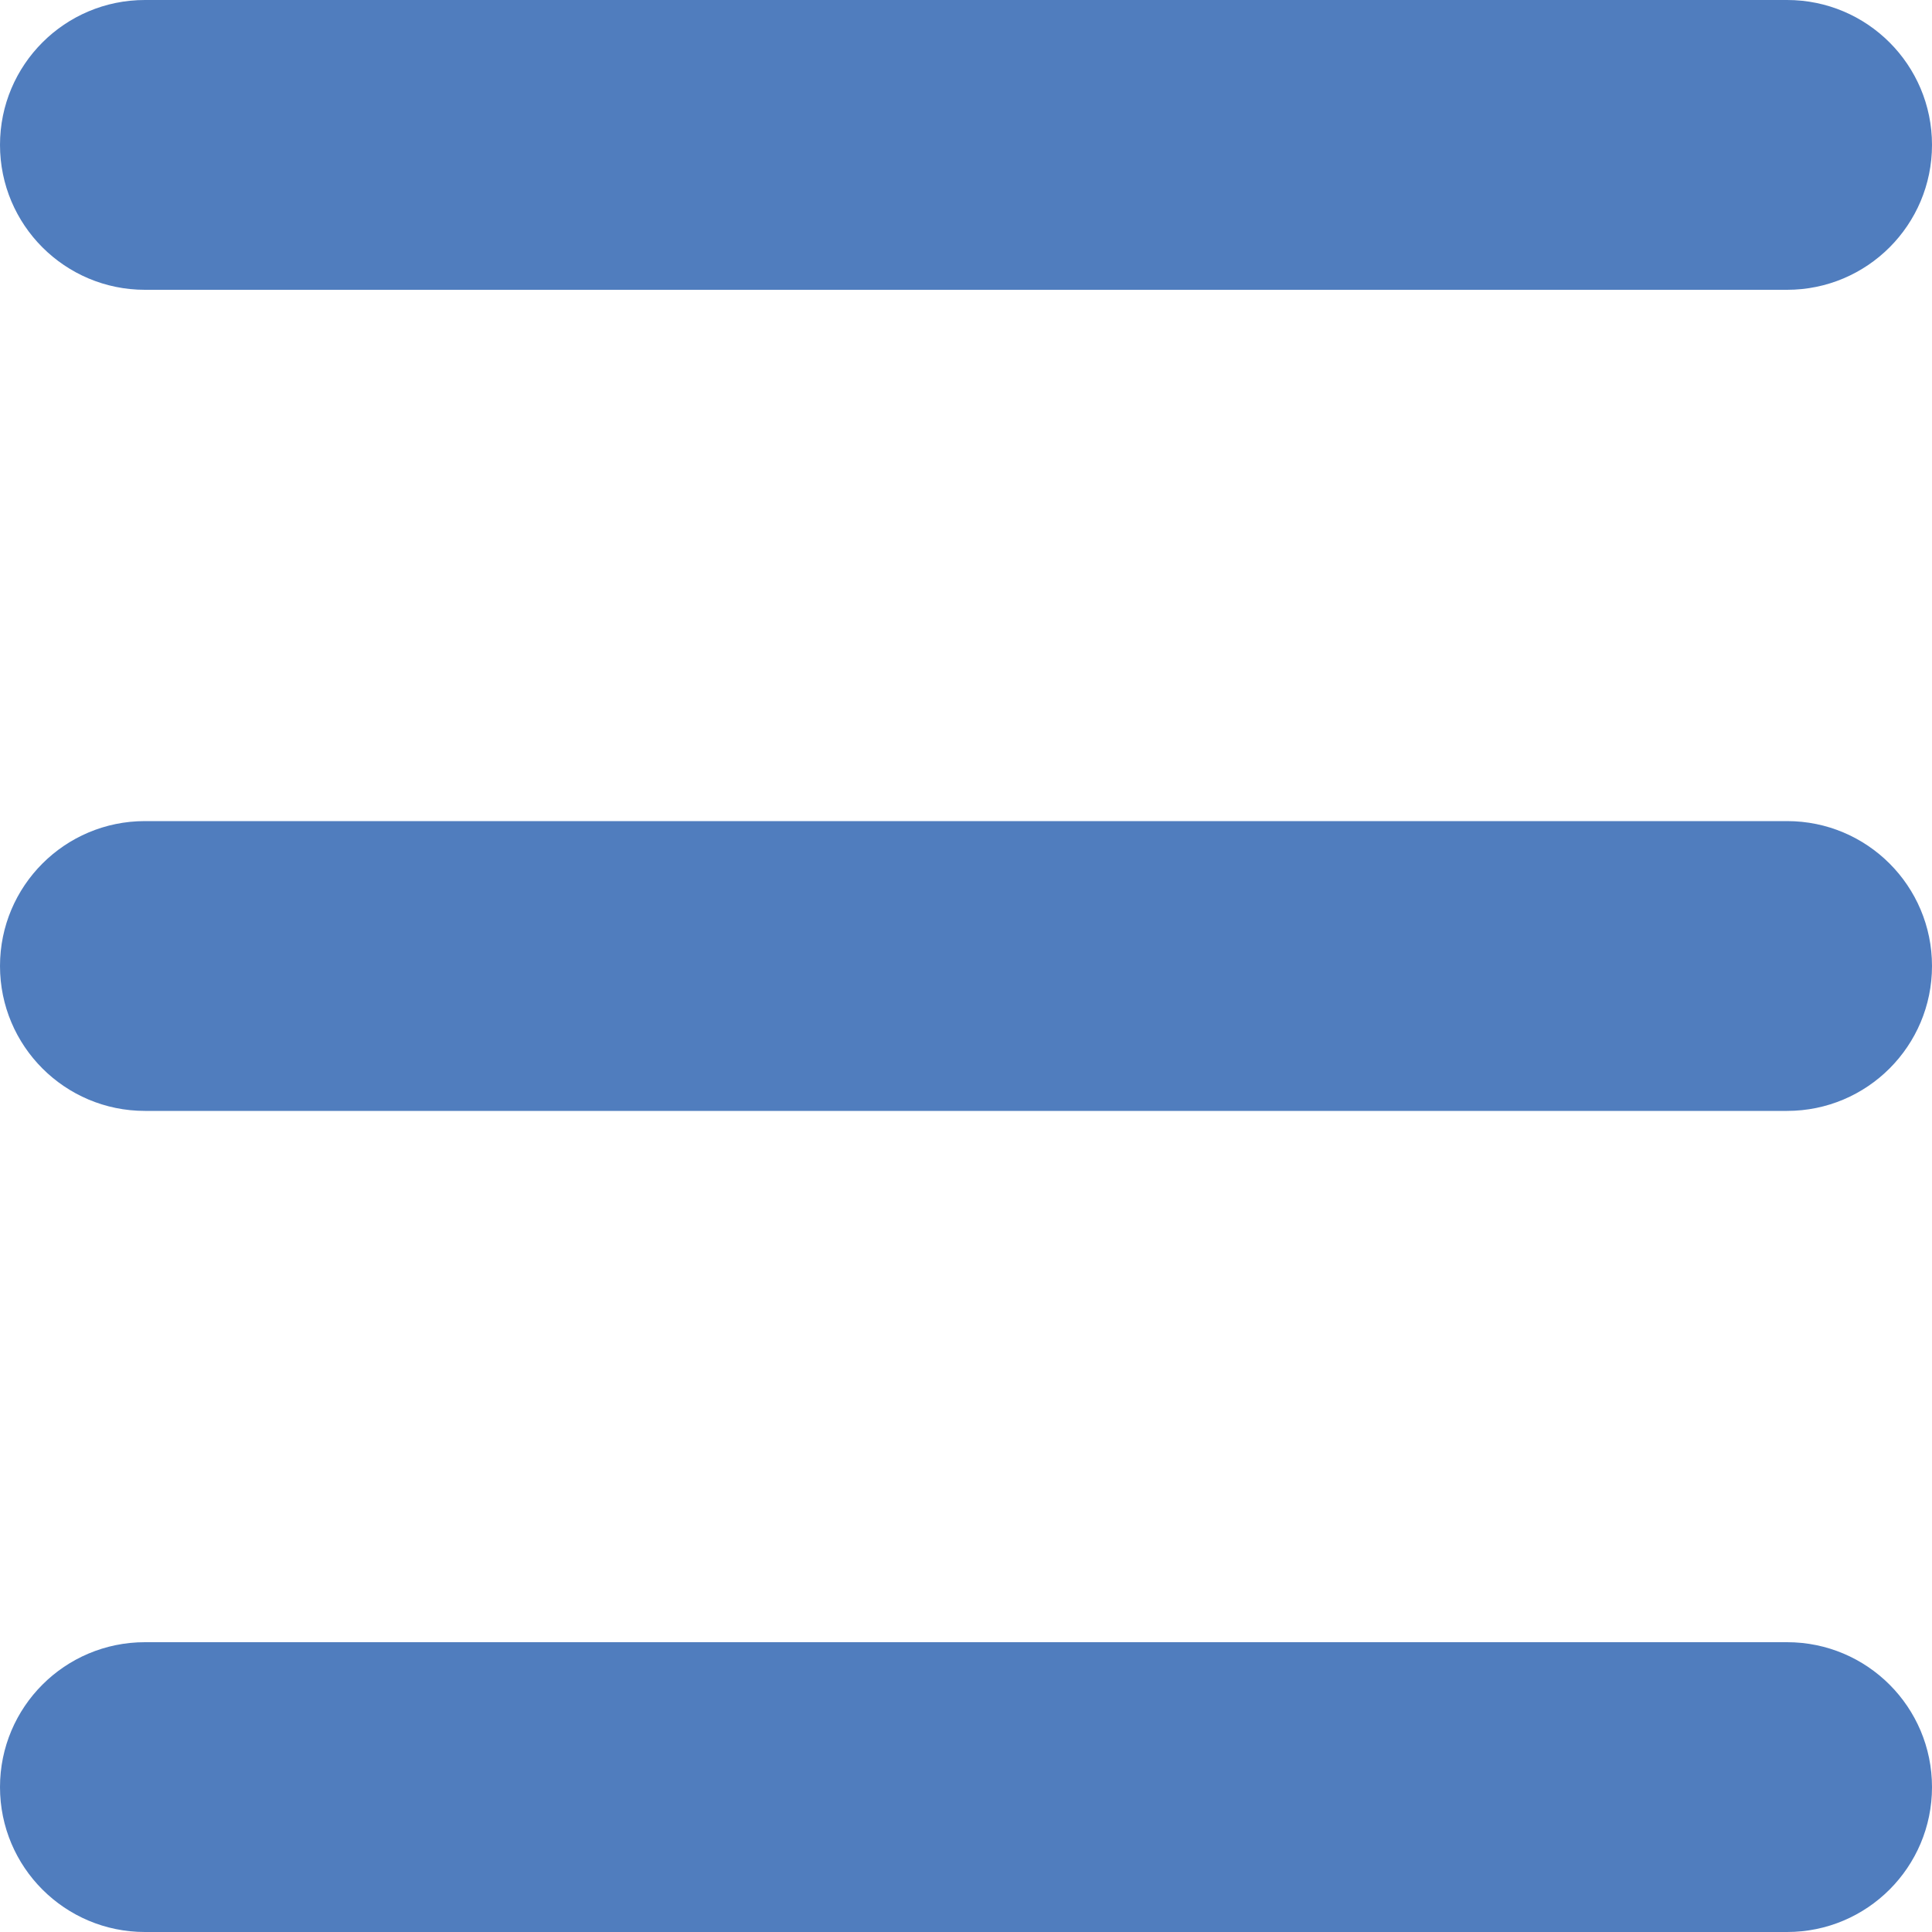
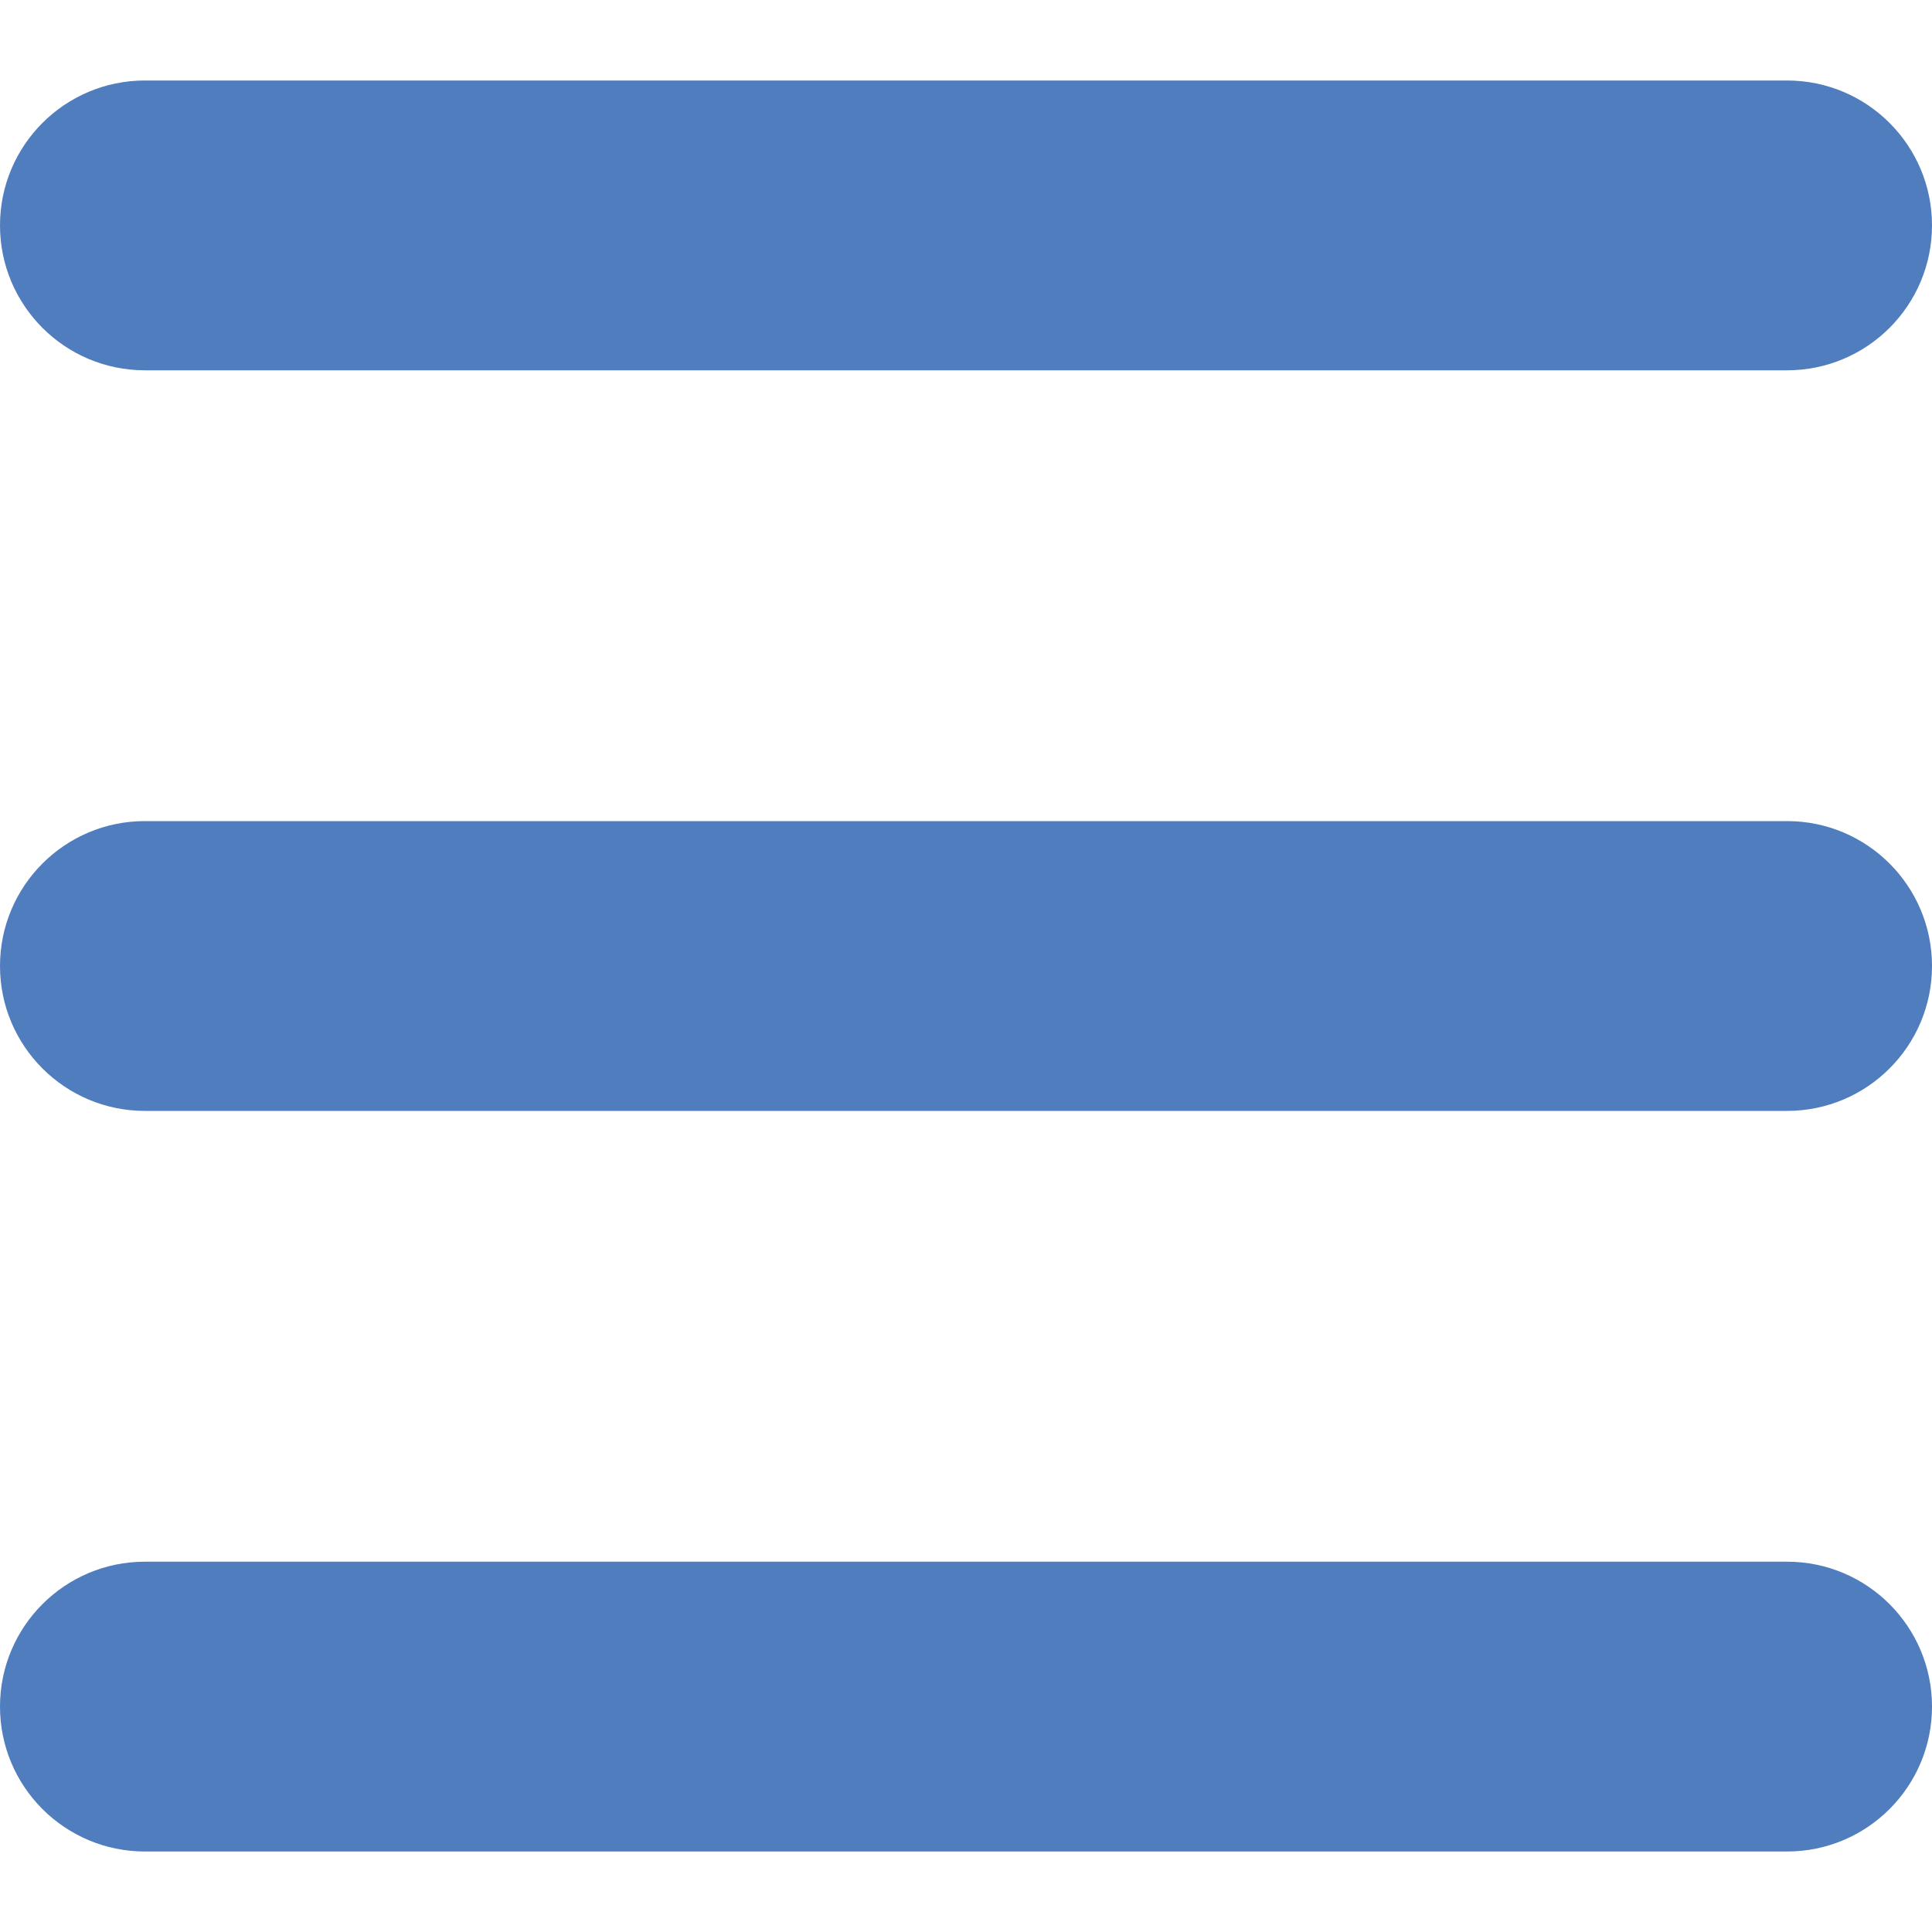
- <svg xmlns="http://www.w3.org/2000/svg" id="_レイヤー_1" data-name="レイヤー_1" version="1.1" viewBox="0 0 240 240">
+ <svg xmlns="http://www.w3.org/2000/svg" id="_レイヤー_1" version="1.1" viewBox="0 0 240 240">
  <defs>
    <style>
      .st0 {
        fill: #507dbe;
      }
    </style>
  </defs>
-   <rect class="st0" y="102" width="240" height="36" rx="18" ry="18" />
-   <rect class="st0" y="204" width="240" height="36" rx="18" ry="18" />
-   <rect class="st0" y="0" width="240" height="36" rx="18" ry="18" />
+   <path class="st0" d="M18,102h204c9.94,0,18,8.06,18,18h0c0,9.94-8.06,18-18,18H18c-9.94,0-18-8.06-18-18h0c0-9.94,8.06-18,18-18Z" />
+   <path class="st0" d="M18,194h204c9.94,0,18,8.06,18,18h0c0,9.94-8.06,18-18,18H18c-9.94,0-18-8.06-18-18h0c0-9.94,8.06-18,18-18Z" />
+   <path class="st0" d="M18,10h204c9.94,0,18,8.06,18,18h0c0,9.94-8.06,18-18,18H18C8.06,46,0,37.94,0,28h0C0,18.06,8.06,10,18,10Z" />
</svg>
